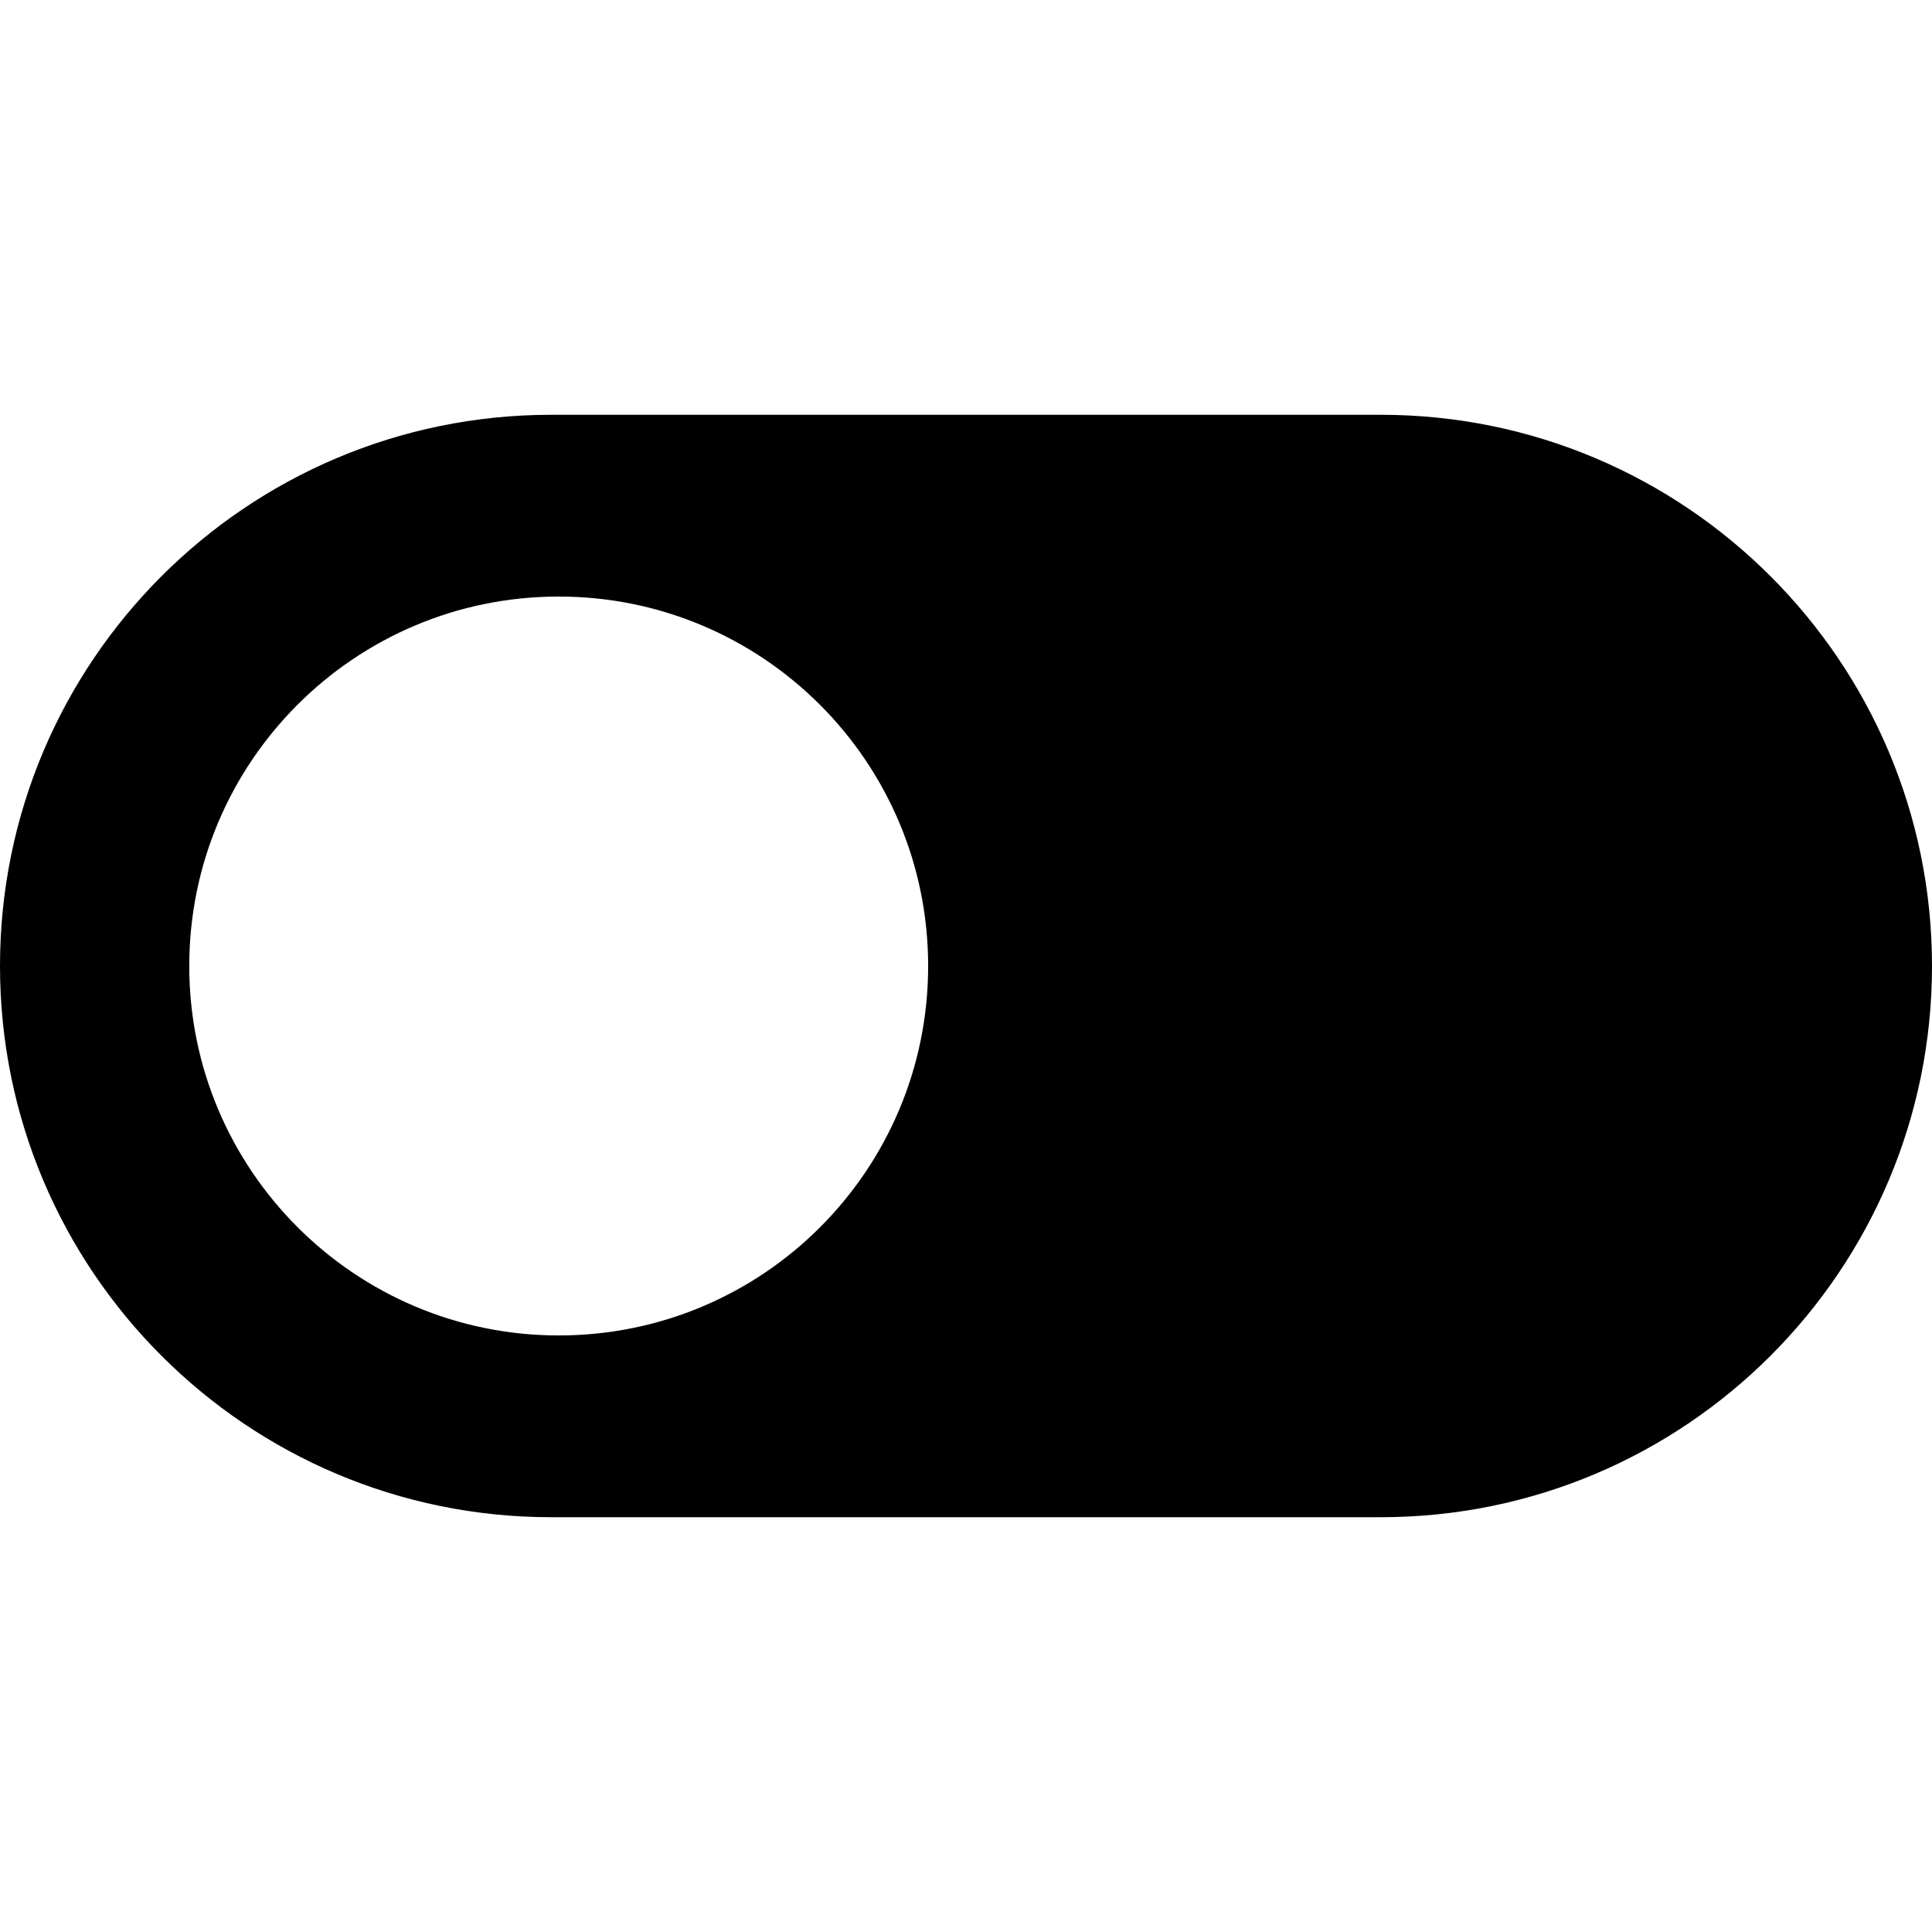
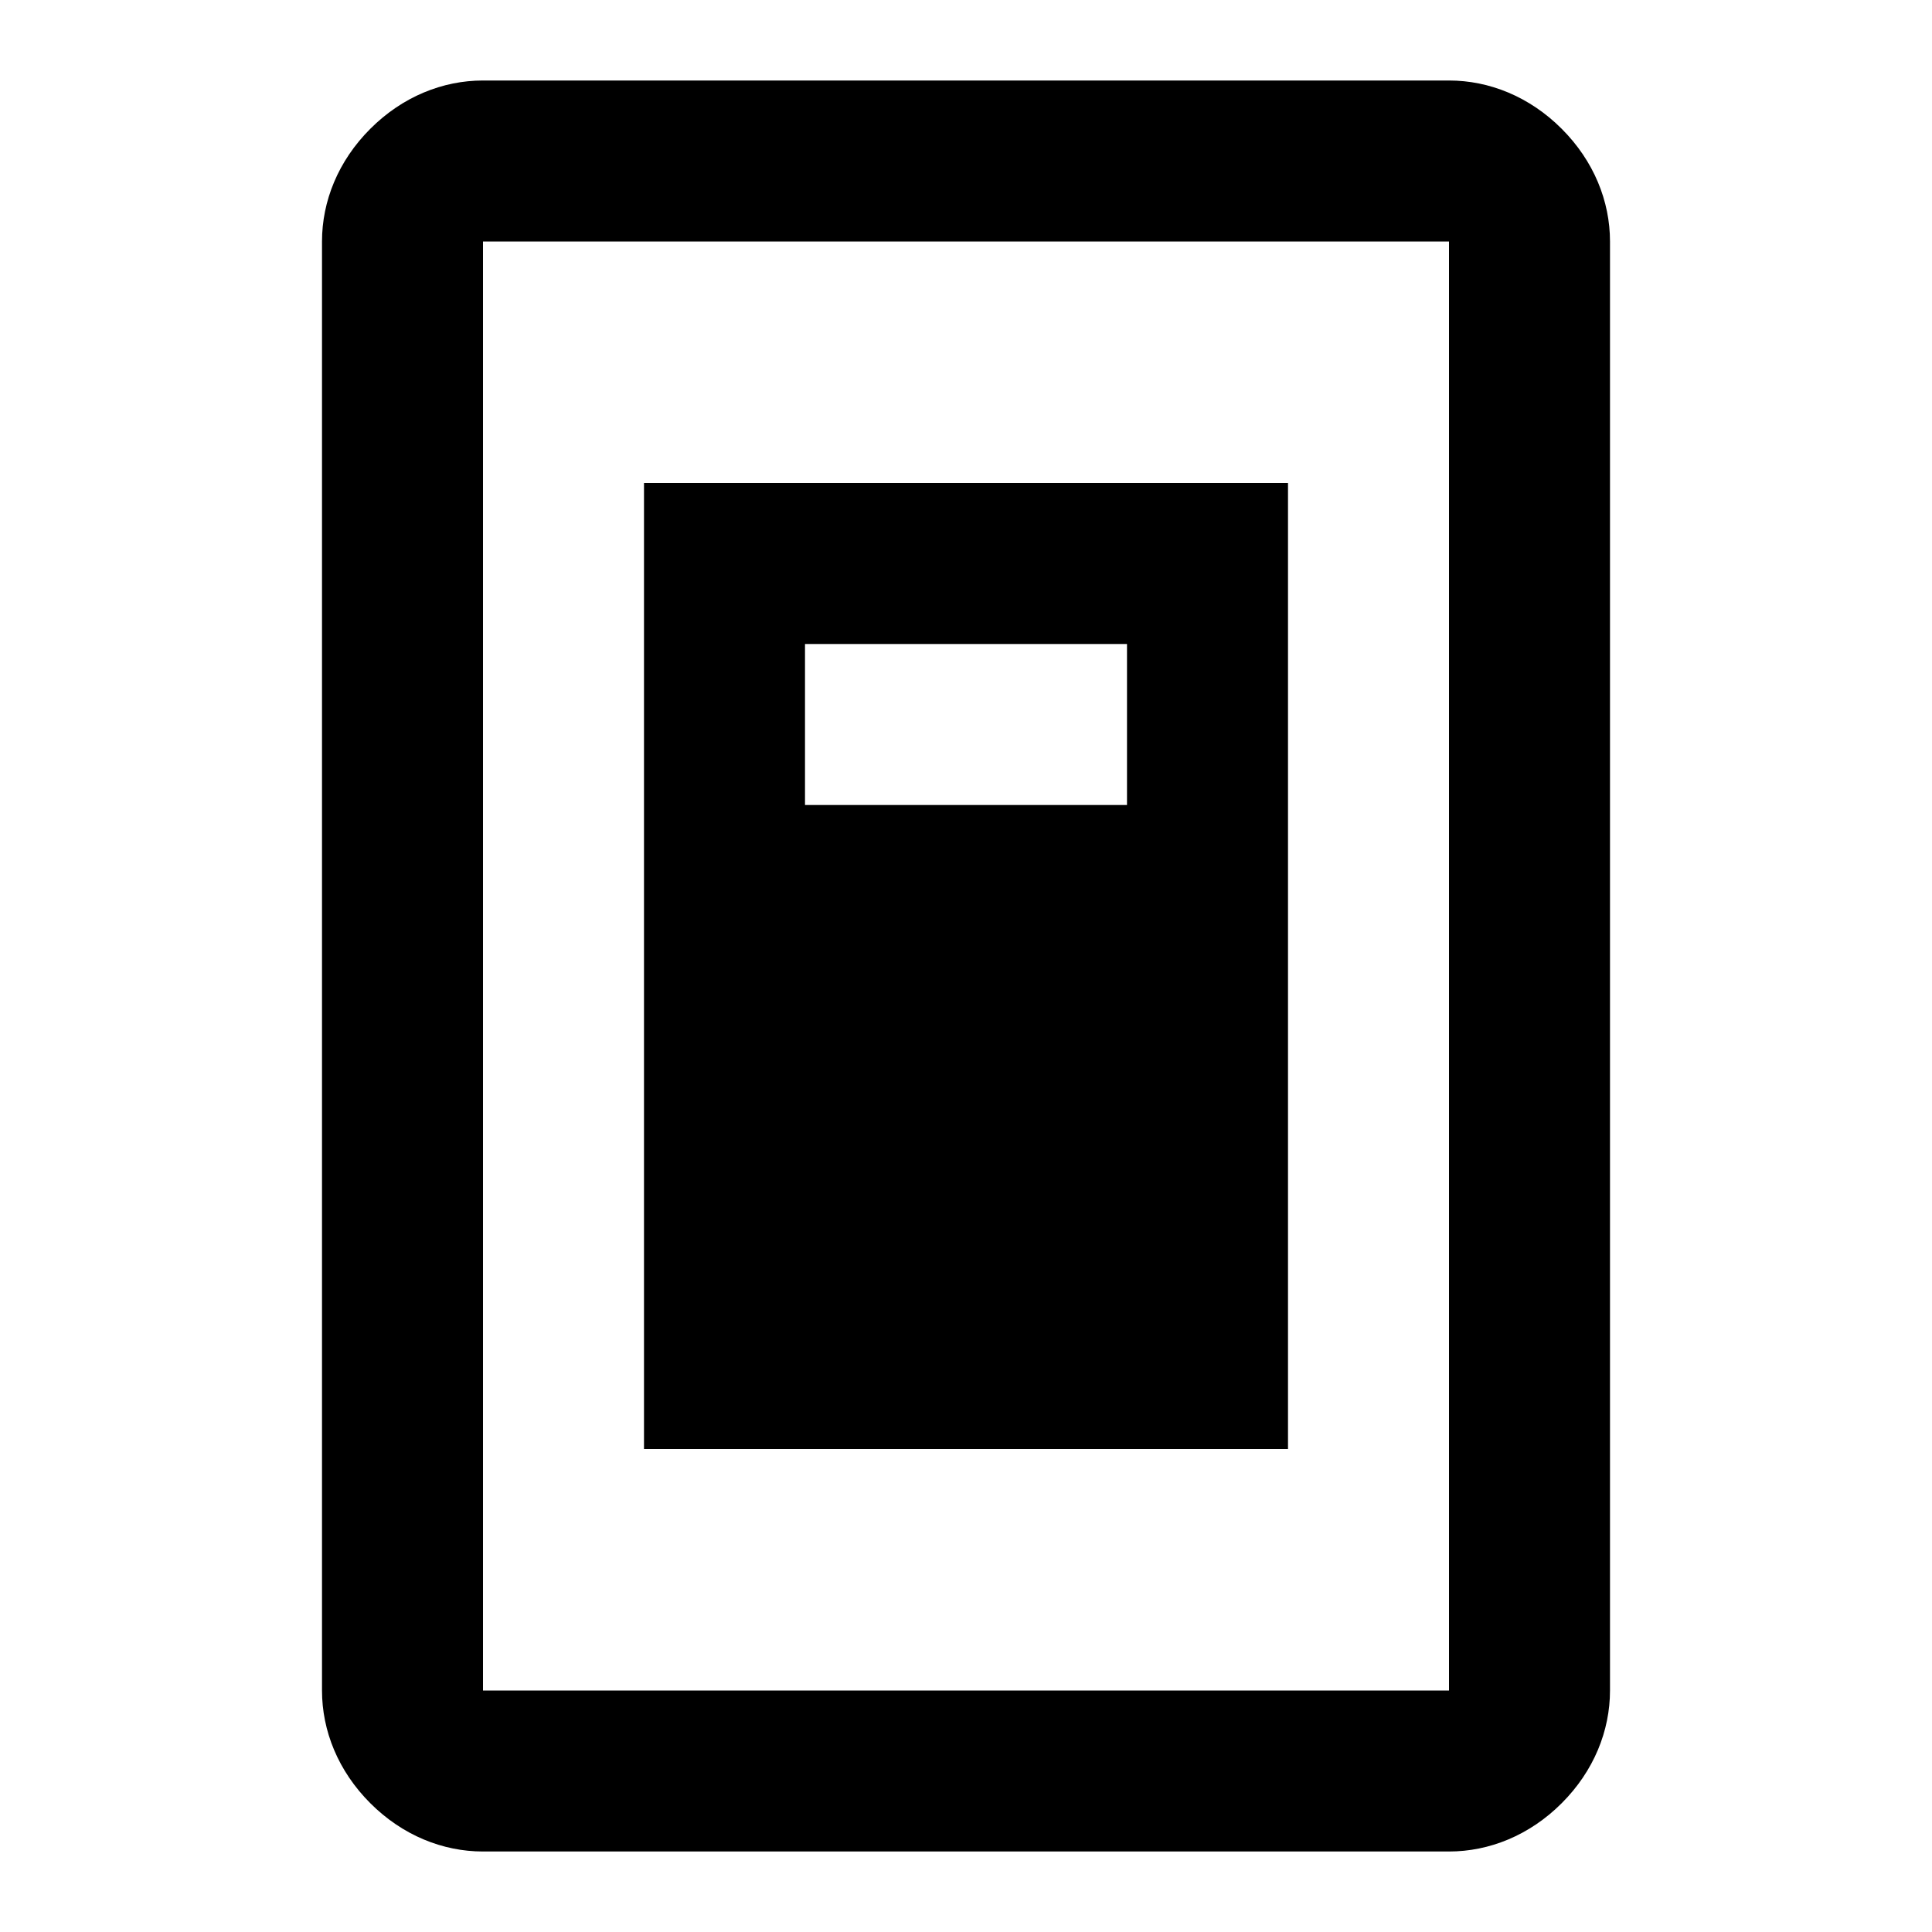
- <svg xmlns="http://www.w3.org/2000/svg" version="1.1" id="Capa_1" x="0px" y="0px" viewBox="0 0 490 490" style="enable-background:new 0 0 490 490;" xml:space="preserve">
-   <g>
-     <path d="M350.2,384.8c77.2,0,139.8-62.6,139.8-139.8s-62.6-139.8-139.8-139.8H139.8C62.6,105.2,0,167.8,0,245   s62.6,139.8,139.8,139.8H350.2z M48,245c0-51.7,41.9-93.7,93.7-93.7c51.7,0,93.7,41.9,93.7,93.7s-41.9,93.7-93.7,93.7   C90,338.7,48,296.7,48,245z" />
-   </g>
-   <g>
- </g>
-   <g>
- </g>
-   <g>
- </g>
-   <g>
- </g>
-   <g>
- </g>
-   <g>
- </g>
-   <g>
- </g>
-   <g>
- </g>
-   <g>
- </g>
-   <g>
- </g>
-   <g>
- </g>
-   <g>
- </g>
-   <g>
- </g>
-   <g>
- </g>
-   <g>
- </g>
+ <svg xmlns="http://www.w3.org/2000/svg" viewBox="0 0 24 24">
+   <path d="M8 6V18H16V6H8M14 10H10V8H14V10M19.4 1.6C19 1.2 18.5 1 18 1H6C5.5 1 5 1.2 4.6 1.6C4.2 2 4 2.5 4 3V21C4 21.5 4.2 22 4.6 22.4C5 22.8 5.5 23 6 23H18C18.5 23 19 22.8 19.4 22.4C19.8 22 20 21.5 20 21V3C20 2.5 19.8 2 19.4 1.6M18 21H6V3H18V21Z" />
</svg>
